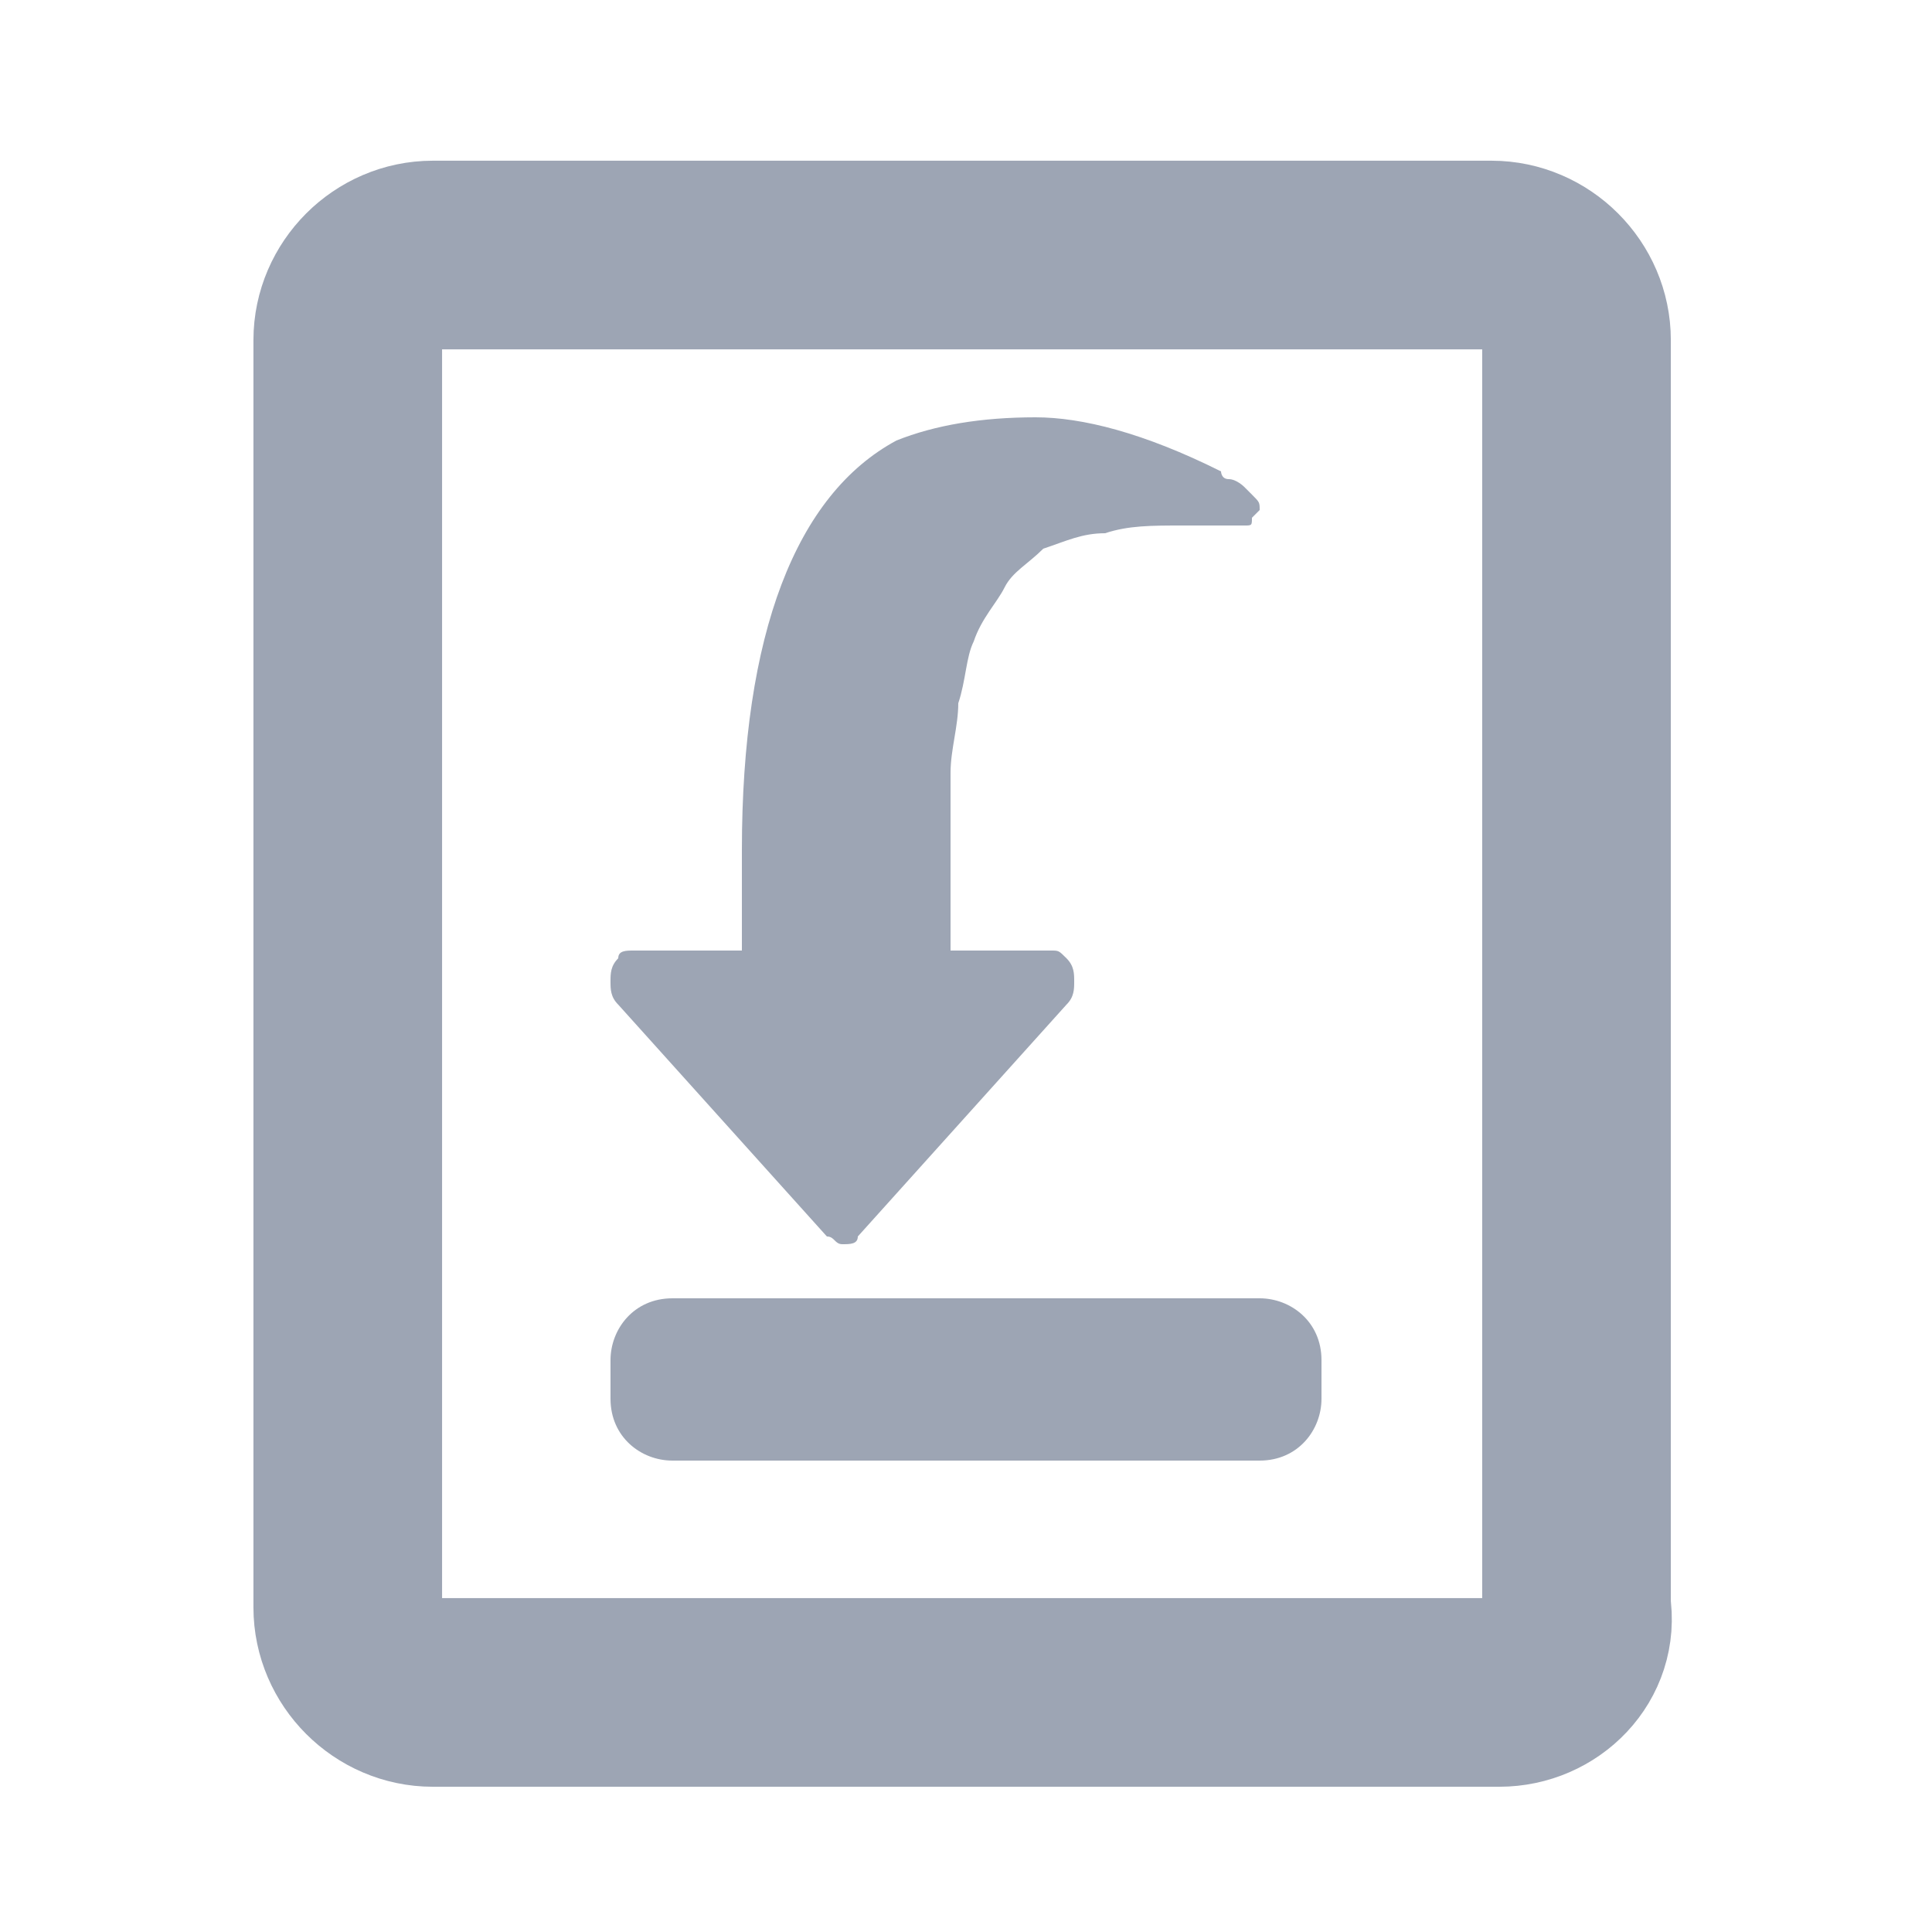
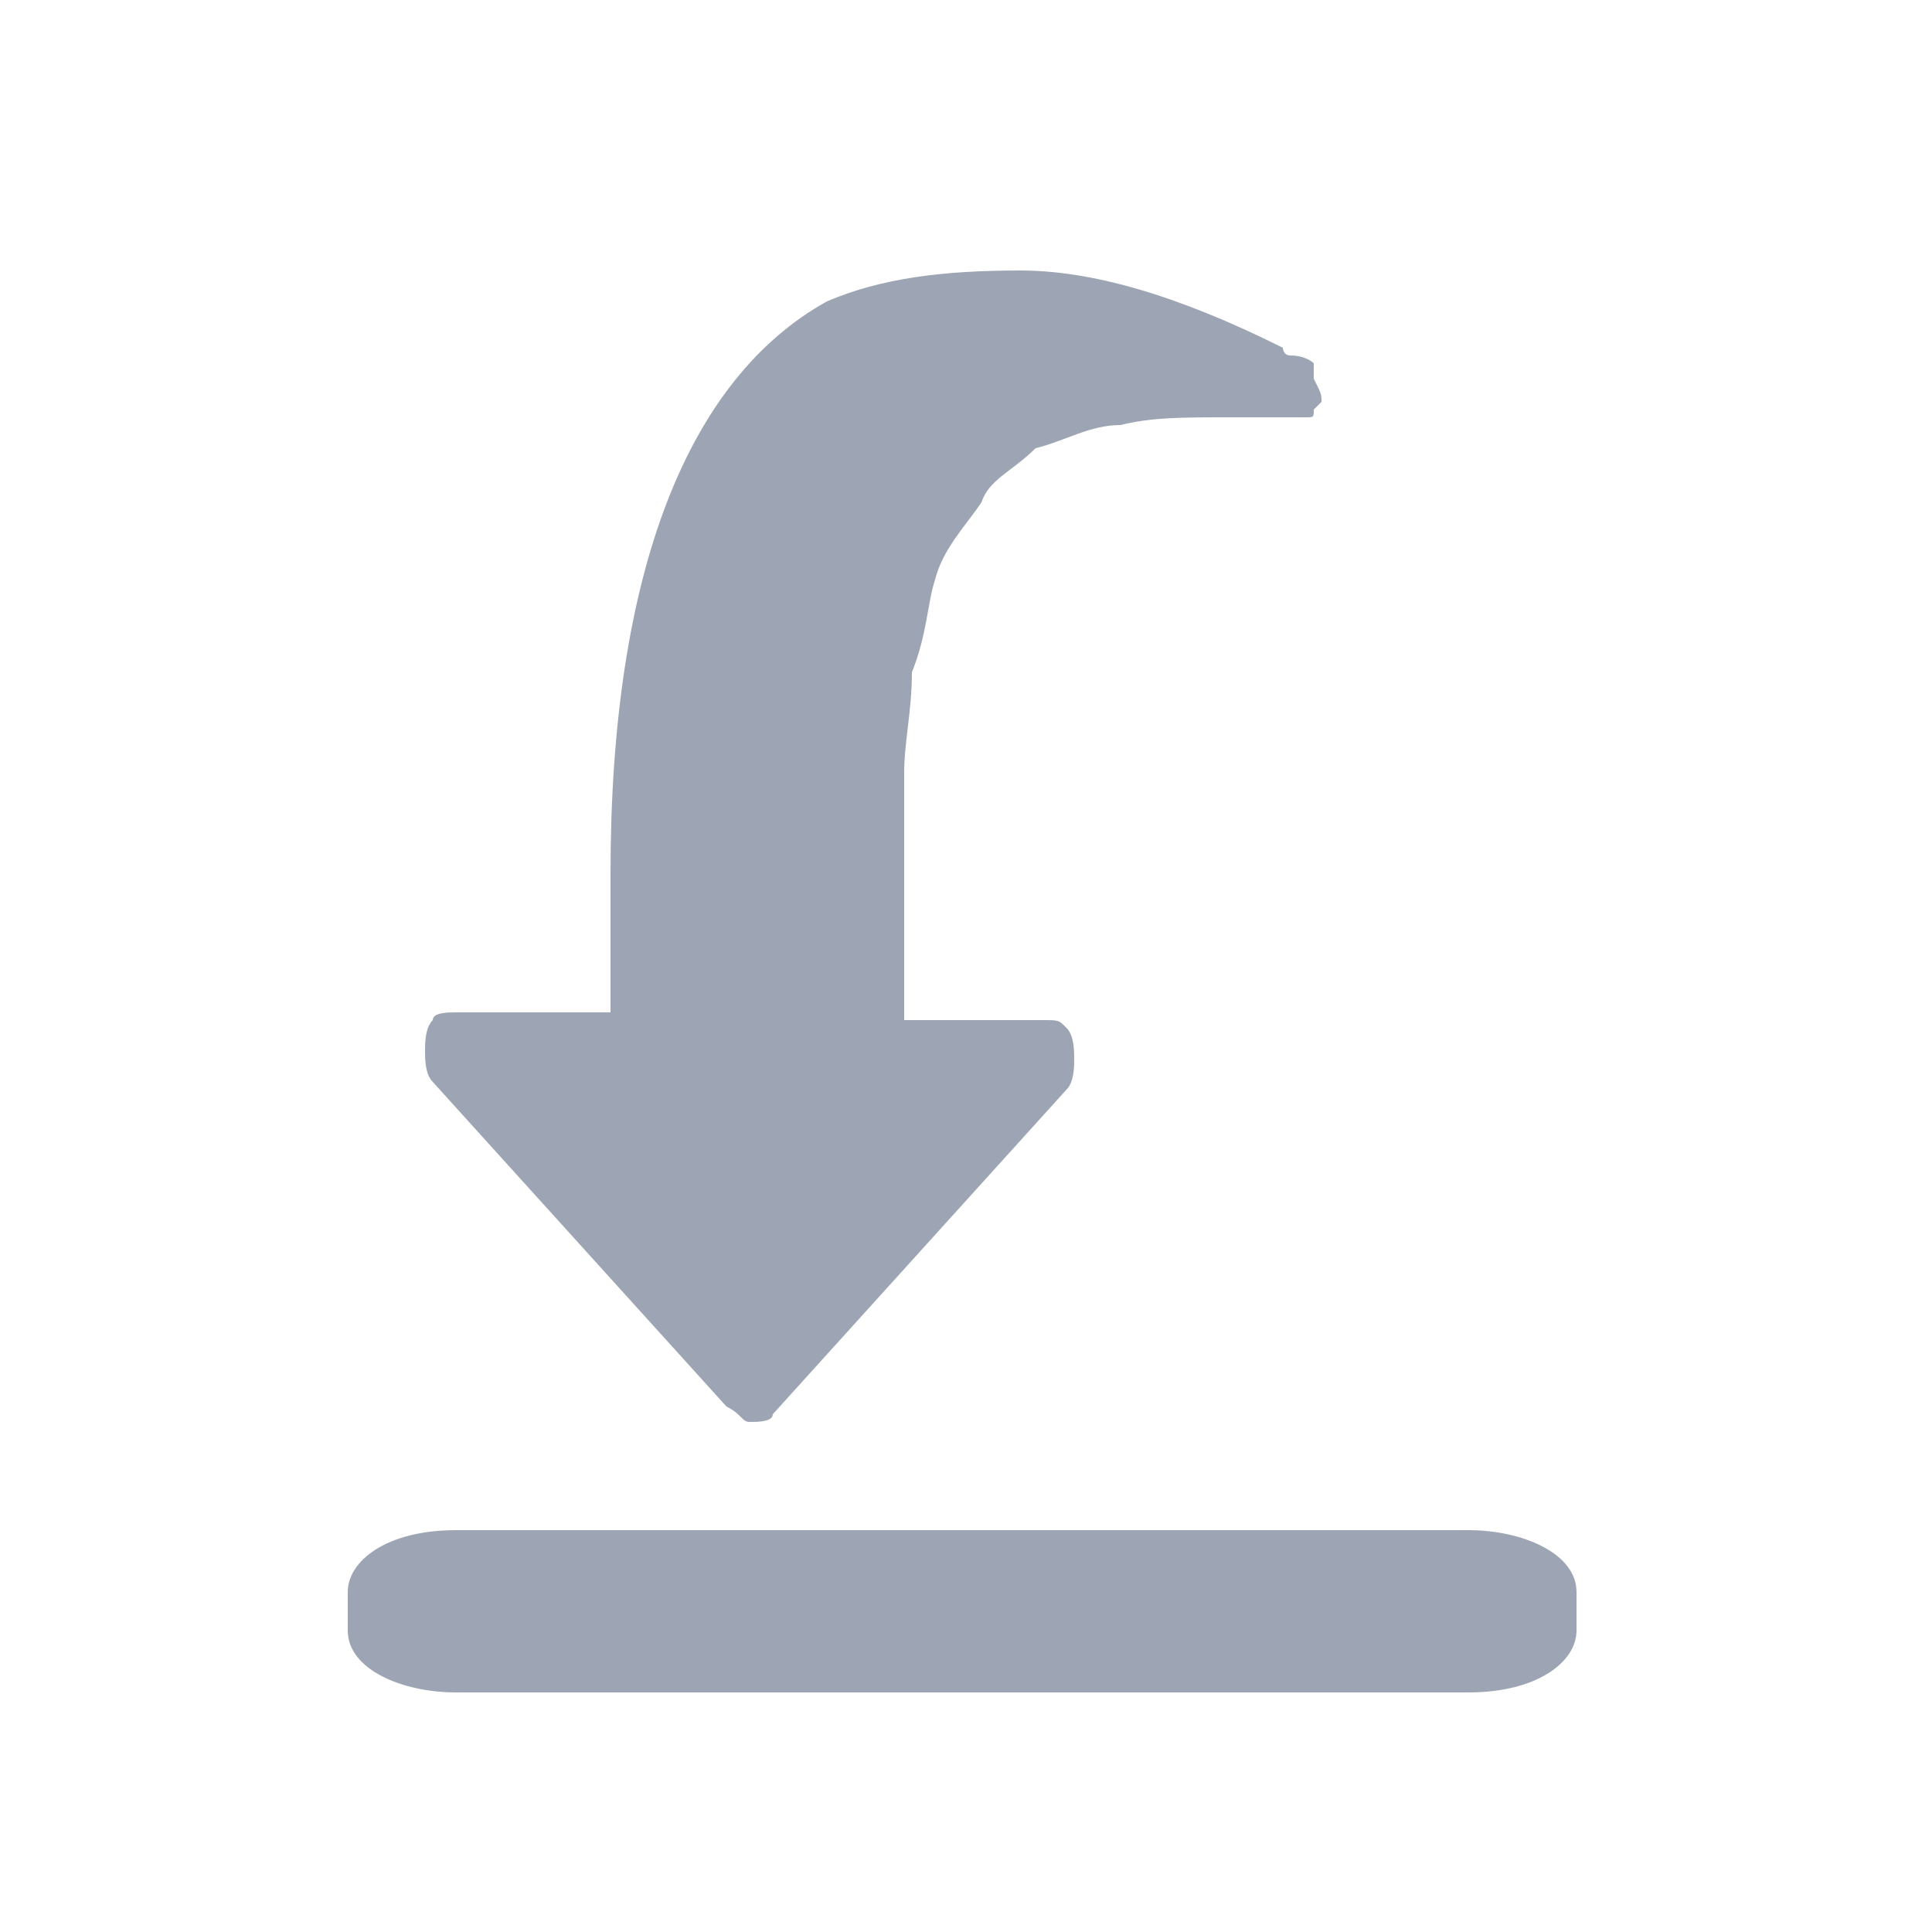
<svg xmlns="http://www.w3.org/2000/svg" version="1.1" id="Ebene_1" x="0px" y="0px" viewBox="0 0 25 25" style="enable-background:new 0 0 25 25;" xml:space="preserve">
  <style type="text/css">
	.st0{fill:#9DA5B4;}
- 	.st1{fill:none;stroke:#9DA5B4;stroke-width:2.441;stroke-miterlimit:10;}
</style>
  <g>
-     <path class="st0" d="M17.1,18.1c0,0.4-0.3,0.8-0.8,0.8H8.7c-0.4,0-0.8-0.3-0.8-0.8v-0.5c0-0.4,0.3-0.8,0.8-0.8h7.6   c0.4,0,0.8,0.3,0.8,0.8V18.1z" />
+     <path class="st0" d="M20.4,21.1c0,0.4-0.5,0.8-1.4,0.8H5.9c-0.7,0-1.4-0.3-1.4-0.8v-0.5c0-0.4,0.5-0.8,1.4-0.8H19   c0.7,0,1.4,0.3,1.4,0.8V21.1z" />
  </g>
-   <path class="st1" d="M19.4,21.9H5.6c-0.6,0-1.1-0.5-1.1-1.1V4.4c0-0.6,0.5-1.1,1.1-1.1h13.7c0.6,0,1.1,0.5,1.1,1.1v16.4  C20.5,21.4,20,21.9,19.4,21.9z" />
  <g>
-     <path class="st0" d="M10.9,16.1c0.1,0,0.2,0,0.2-0.1l2.7-3c0.1-0.1,0.1-0.2,0.1-0.3c0-0.1,0-0.2-0.1-0.3c-0.1-0.1-0.1-0.1-0.2-0.1   h-1.3V11c0-0.4,0-0.7,0-1c0-0.3,0.1-0.6,0.1-0.9c0.1-0.3,0.1-0.6,0.2-0.8C12.7,8,12.9,7.8,13,7.6c0.1-0.2,0.3-0.3,0.5-0.5   C13.8,7,14,6.9,14.3,6.9c0.3-0.1,0.6-0.1,1-0.1c0.2,0,0.4,0,0.6,0c0,0,0.1,0,0.1,0c0.1,0,0.1,0,0.1,0c0.1,0,0.1,0,0.1-0.1   c0,0,0.1-0.1,0.1-0.1c0-0.1,0-0.1-0.1-0.2c0,0-0.1-0.1-0.1-0.1c0,0-0.1-0.1-0.2-0.1c-0.1,0-0.1-0.1-0.1-0.1c-1-0.5-1.8-0.7-2.4-0.7   c-0.7,0-1.3,0.1-1.8,0.3C10.3,6.4,9.6,8.2,9.6,11v1.3H8.2c-0.1,0-0.2,0-0.2,0.1c-0.1,0.1-0.1,0.2-0.1,0.3c0,0.1,0,0.2,0.1,0.3   l2.7,3C10.8,16,10.8,16.1,10.9,16.1z" />
+     <path class="st0" d="M9.7,18.4c0.1,0,0.3,0,0.3-0.1l3.8-4.2c0.1-0.1,0.1-0.3,0.1-0.4c0-0.1,0-0.3-0.1-0.4c-0.1-0.1-0.1-0.1-0.3-0.1   h-1.8v-1.8c0-0.6,0-1,0-1.4s0.1-0.8,0.1-1.3C12,8.2,12,7.8,12.1,7.5c0.1-0.4,0.4-0.7,0.6-1c0.1-0.3,0.4-0.4,0.7-0.7   c0.4-0.1,0.7-0.3,1.1-0.3c0.4-0.1,0.8-0.1,1.4-0.1c0.3,0,0.6,0,0.8,0h0.1c0.1,0,0.1,0,0.1,0c0.1,0,0.1,0,0.1-0.1l0.1-0.1   c0-0.1,0-0.1-0.1-0.3l0-0.2c0,0-0.1-0.1-0.3-0.1c-0.1,0-0.1-0.1-0.1-0.1c-1.4-0.7-2.5-1-3.4-1c-1,0-1.8,0.1-2.5,0.4   c-1.8,1-2.8,3.5-2.8,7.4v1.8h-2c-0.1,0-0.3,0-0.3,0.1c-0.1,0.1-0.1,0.3-0.1,0.4s0,0.3,0.1,0.4l3.8,4.2C9.6,18.3,9.6,18.4,9.7,18.4z   " />
  </g>
</svg>
